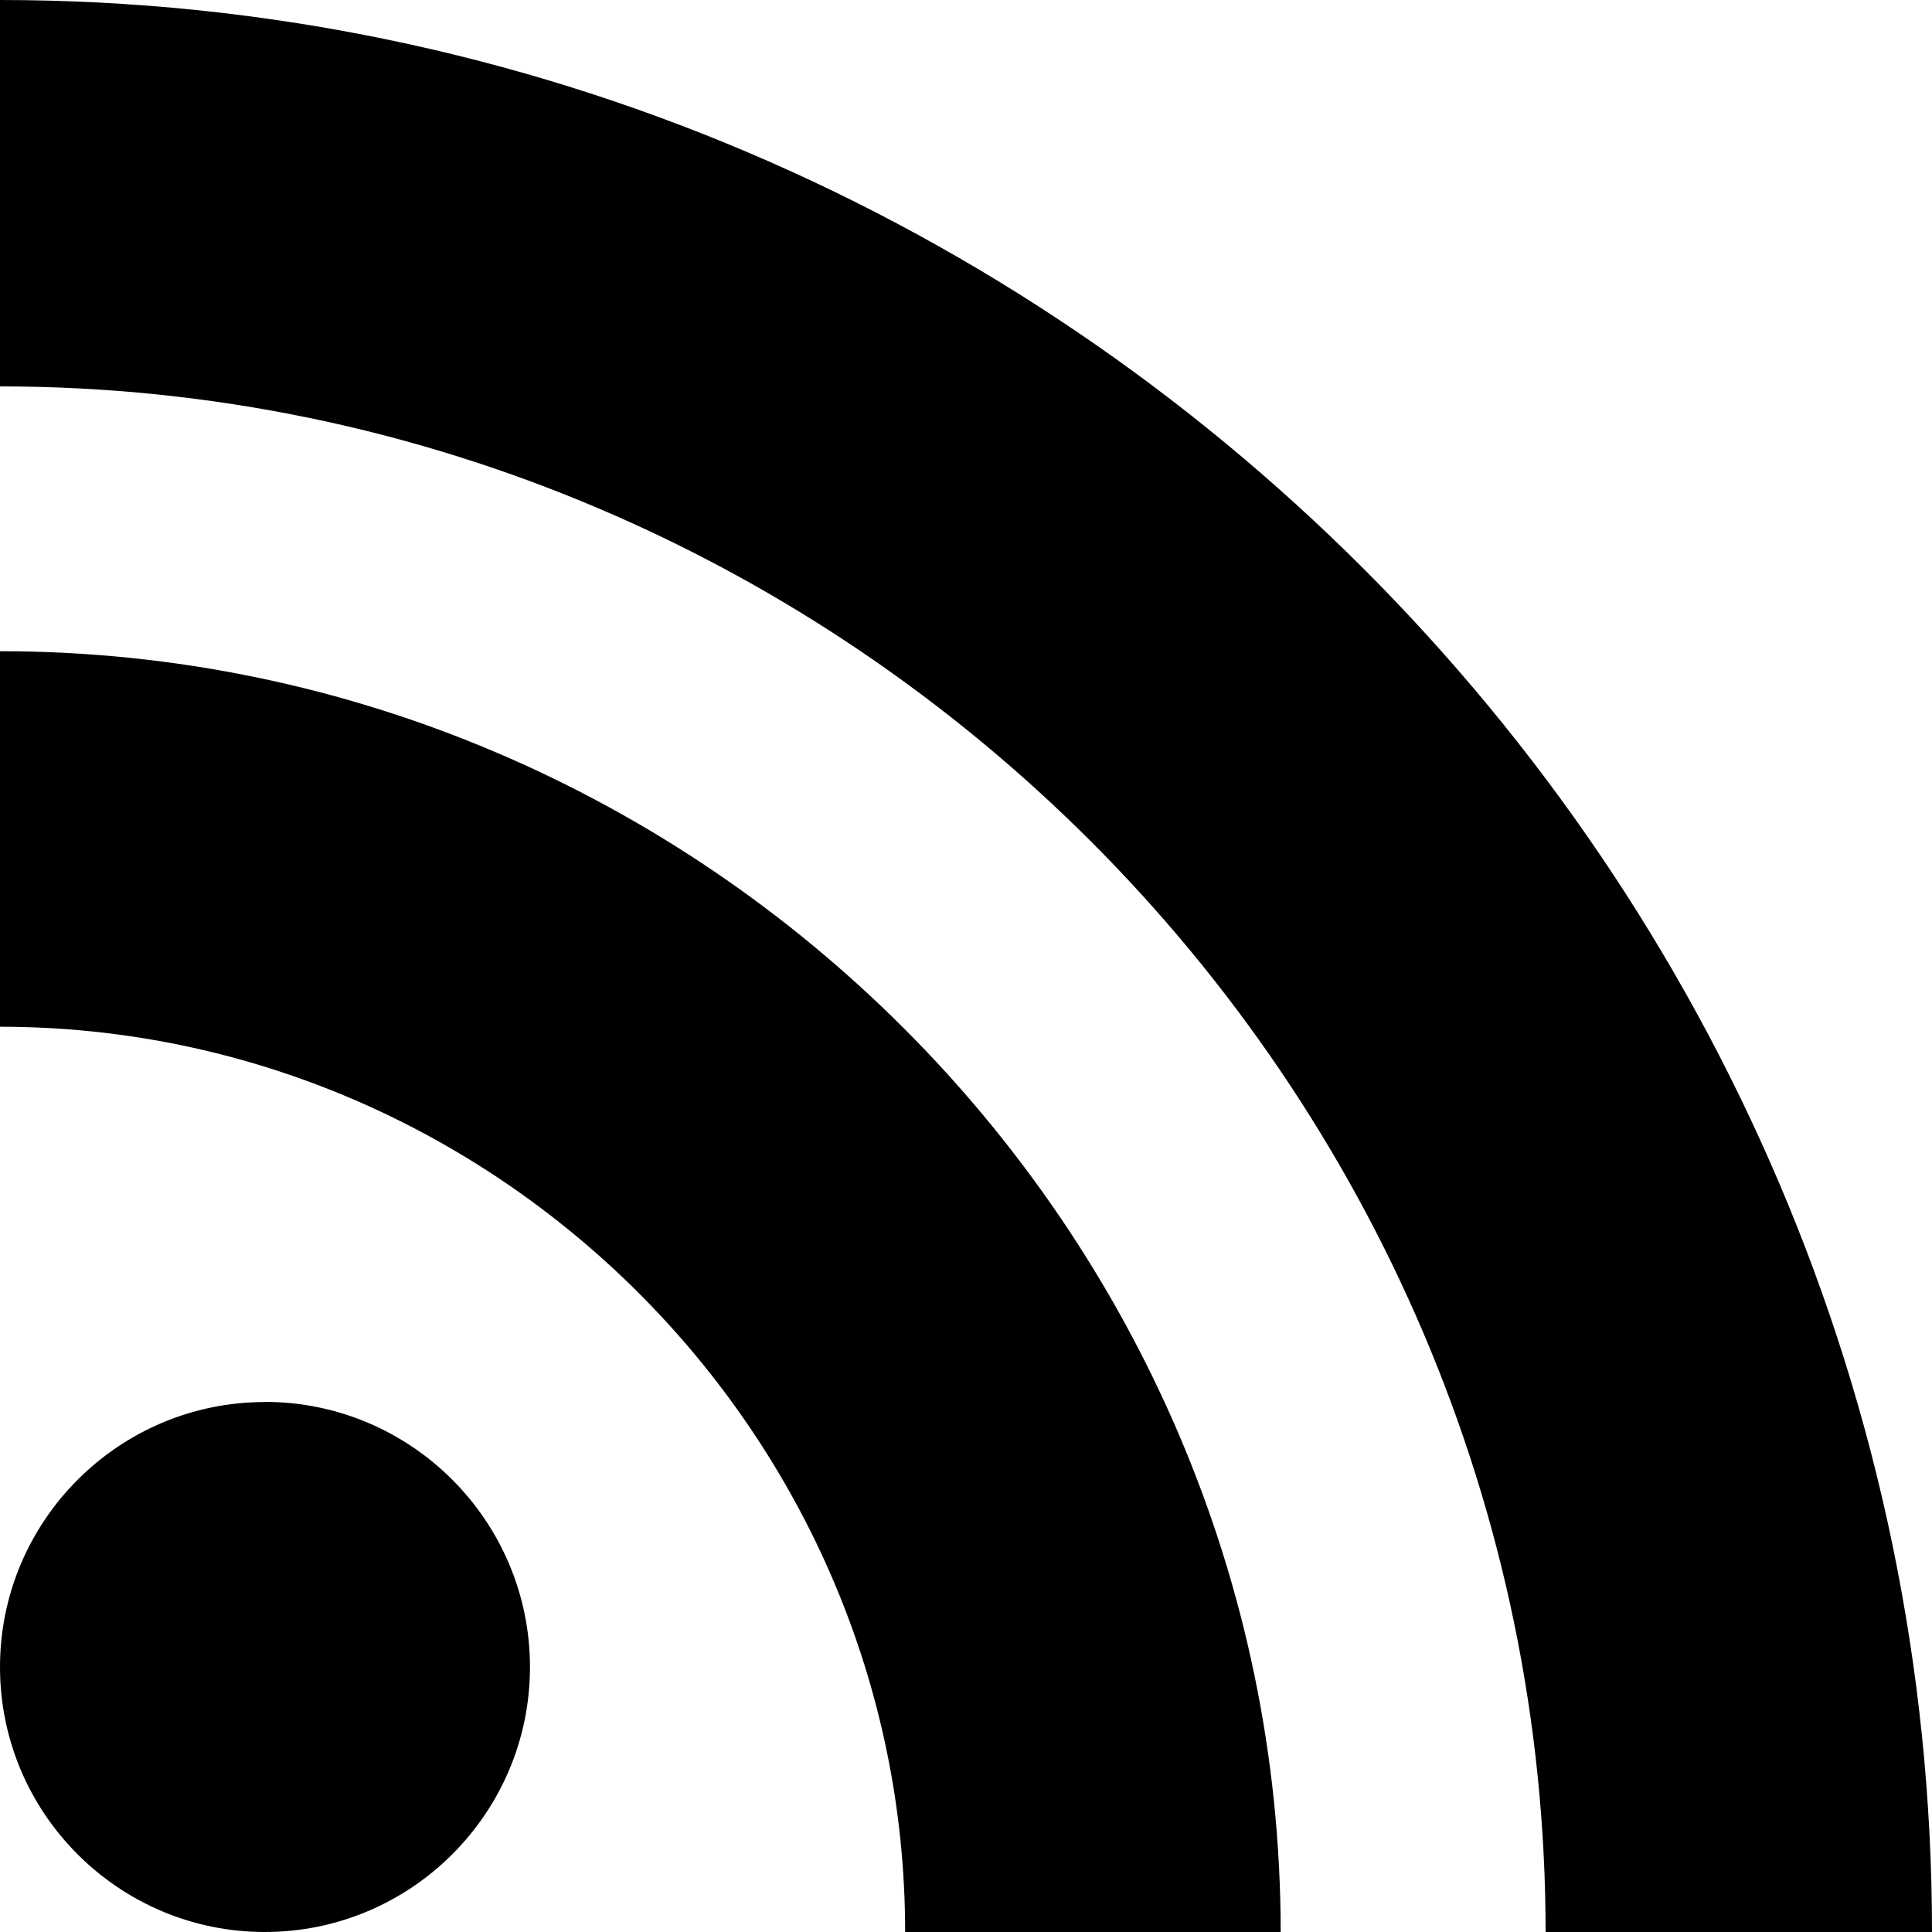
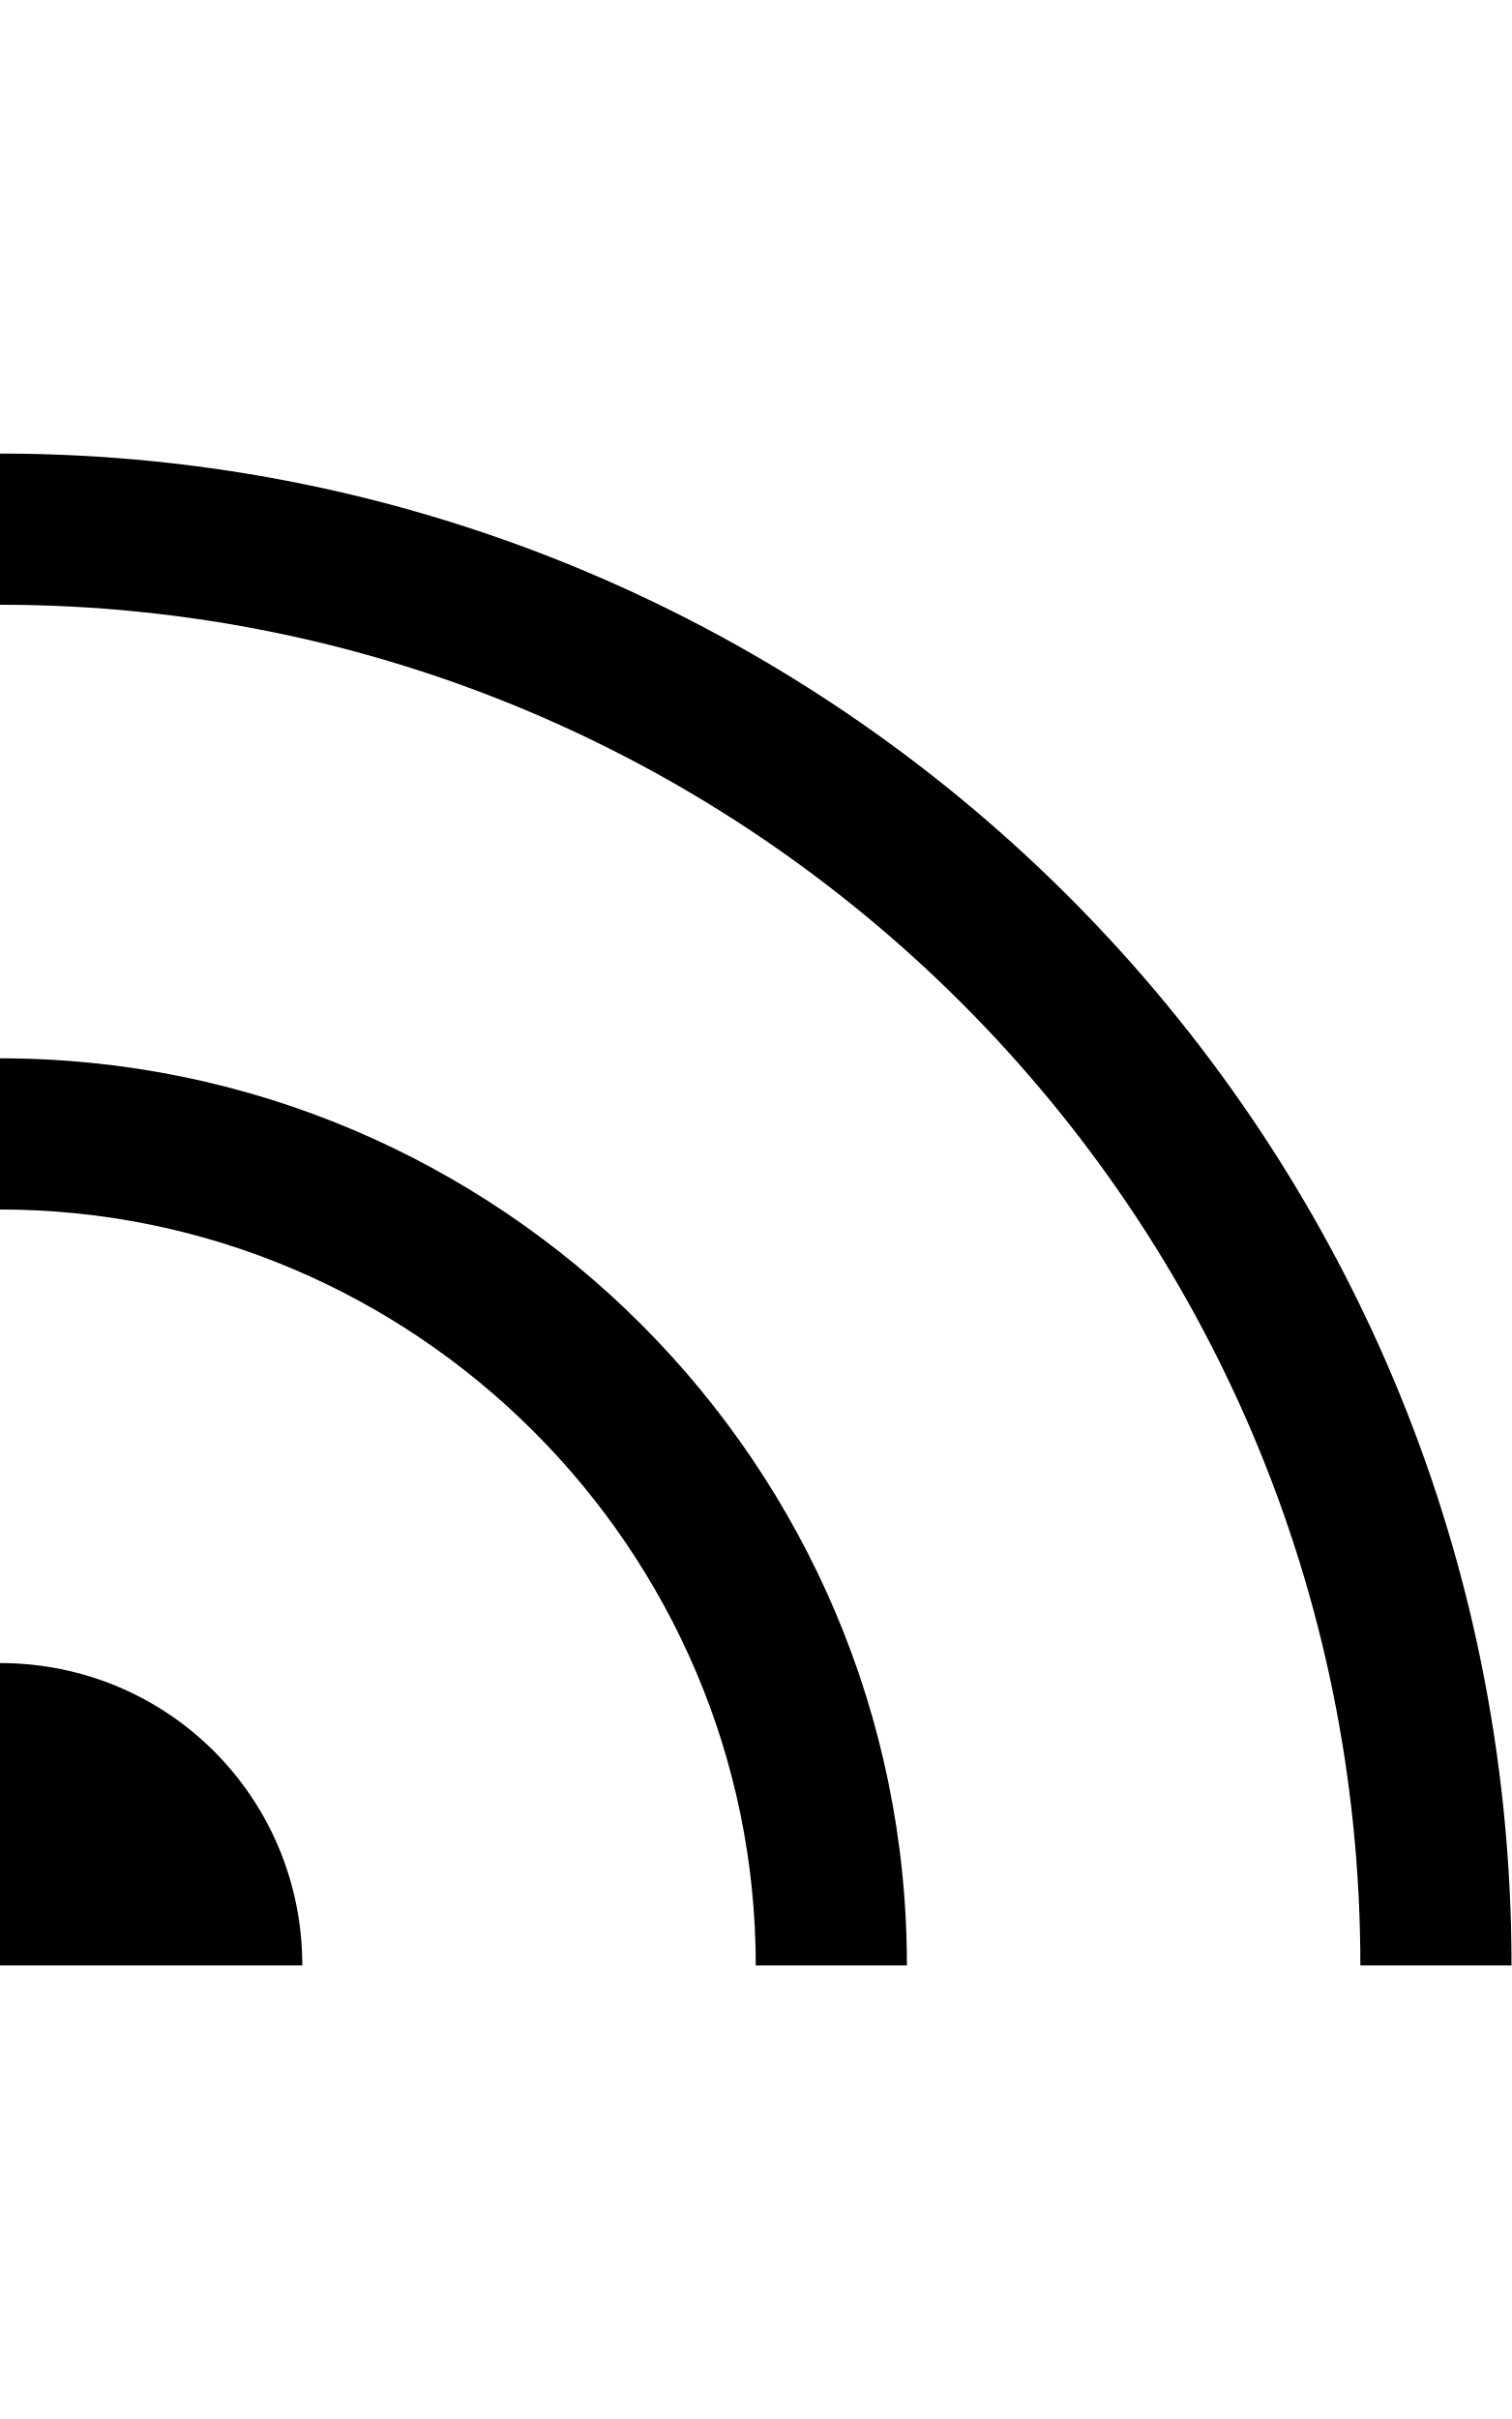
- <svg xmlns="http://www.w3.org/2000/svg" viewBox="0 0 16 16" fill-rule="evenodd" clip-rule="evenodd" stroke-linejoin="round" stroke-miterlimit="1.414">
-   <path d="M12.8 16C12.8 8.978 7.022 3.2 0 3.2V0c8.777 0 16 7.223 16 16h-3.2zM2.194 11.61c1.21 0 2.195.985 2.195 2.196 0 1.21-.985 2.194-2.196 2.194C.984 16 0 15.017 0 13.806c0-1.21.983-2.195 2.194-2.195zM10.606 16h-3.11c0-4.113-3.383-7.497-7.496-7.497v-3.11c5.818 0 10.606 4.79 10.606 10.607z" />
+ <svg xmlns="http://www.w3.org/2000/svg" width="10px" height="16px" viewBox="0 0 10 16" version="1.1">
+   <defs />
+   <g id="Octicons" stroke="none" stroke-width="1" fill="none" fill-rule="evenodd">
+     <g id="rss" fill="#000000">
+       <path d="M2,13 L0,13 L0,11 C1.11,11 2,11.89 2,13 L2,13 Z M0,3 L0,4 C4.97,4 9,8.03 9,13 L10,13 C10,7.48 5.52,3 0,3 L0,3 Z M0,7 L0,8 C2.75,8 5,10.25 5,13 L6,13 C6,9.69 3.31,7 0,7 L0,7 Z" id="Shape" />
+     </g>
+   </g>
</svg>
